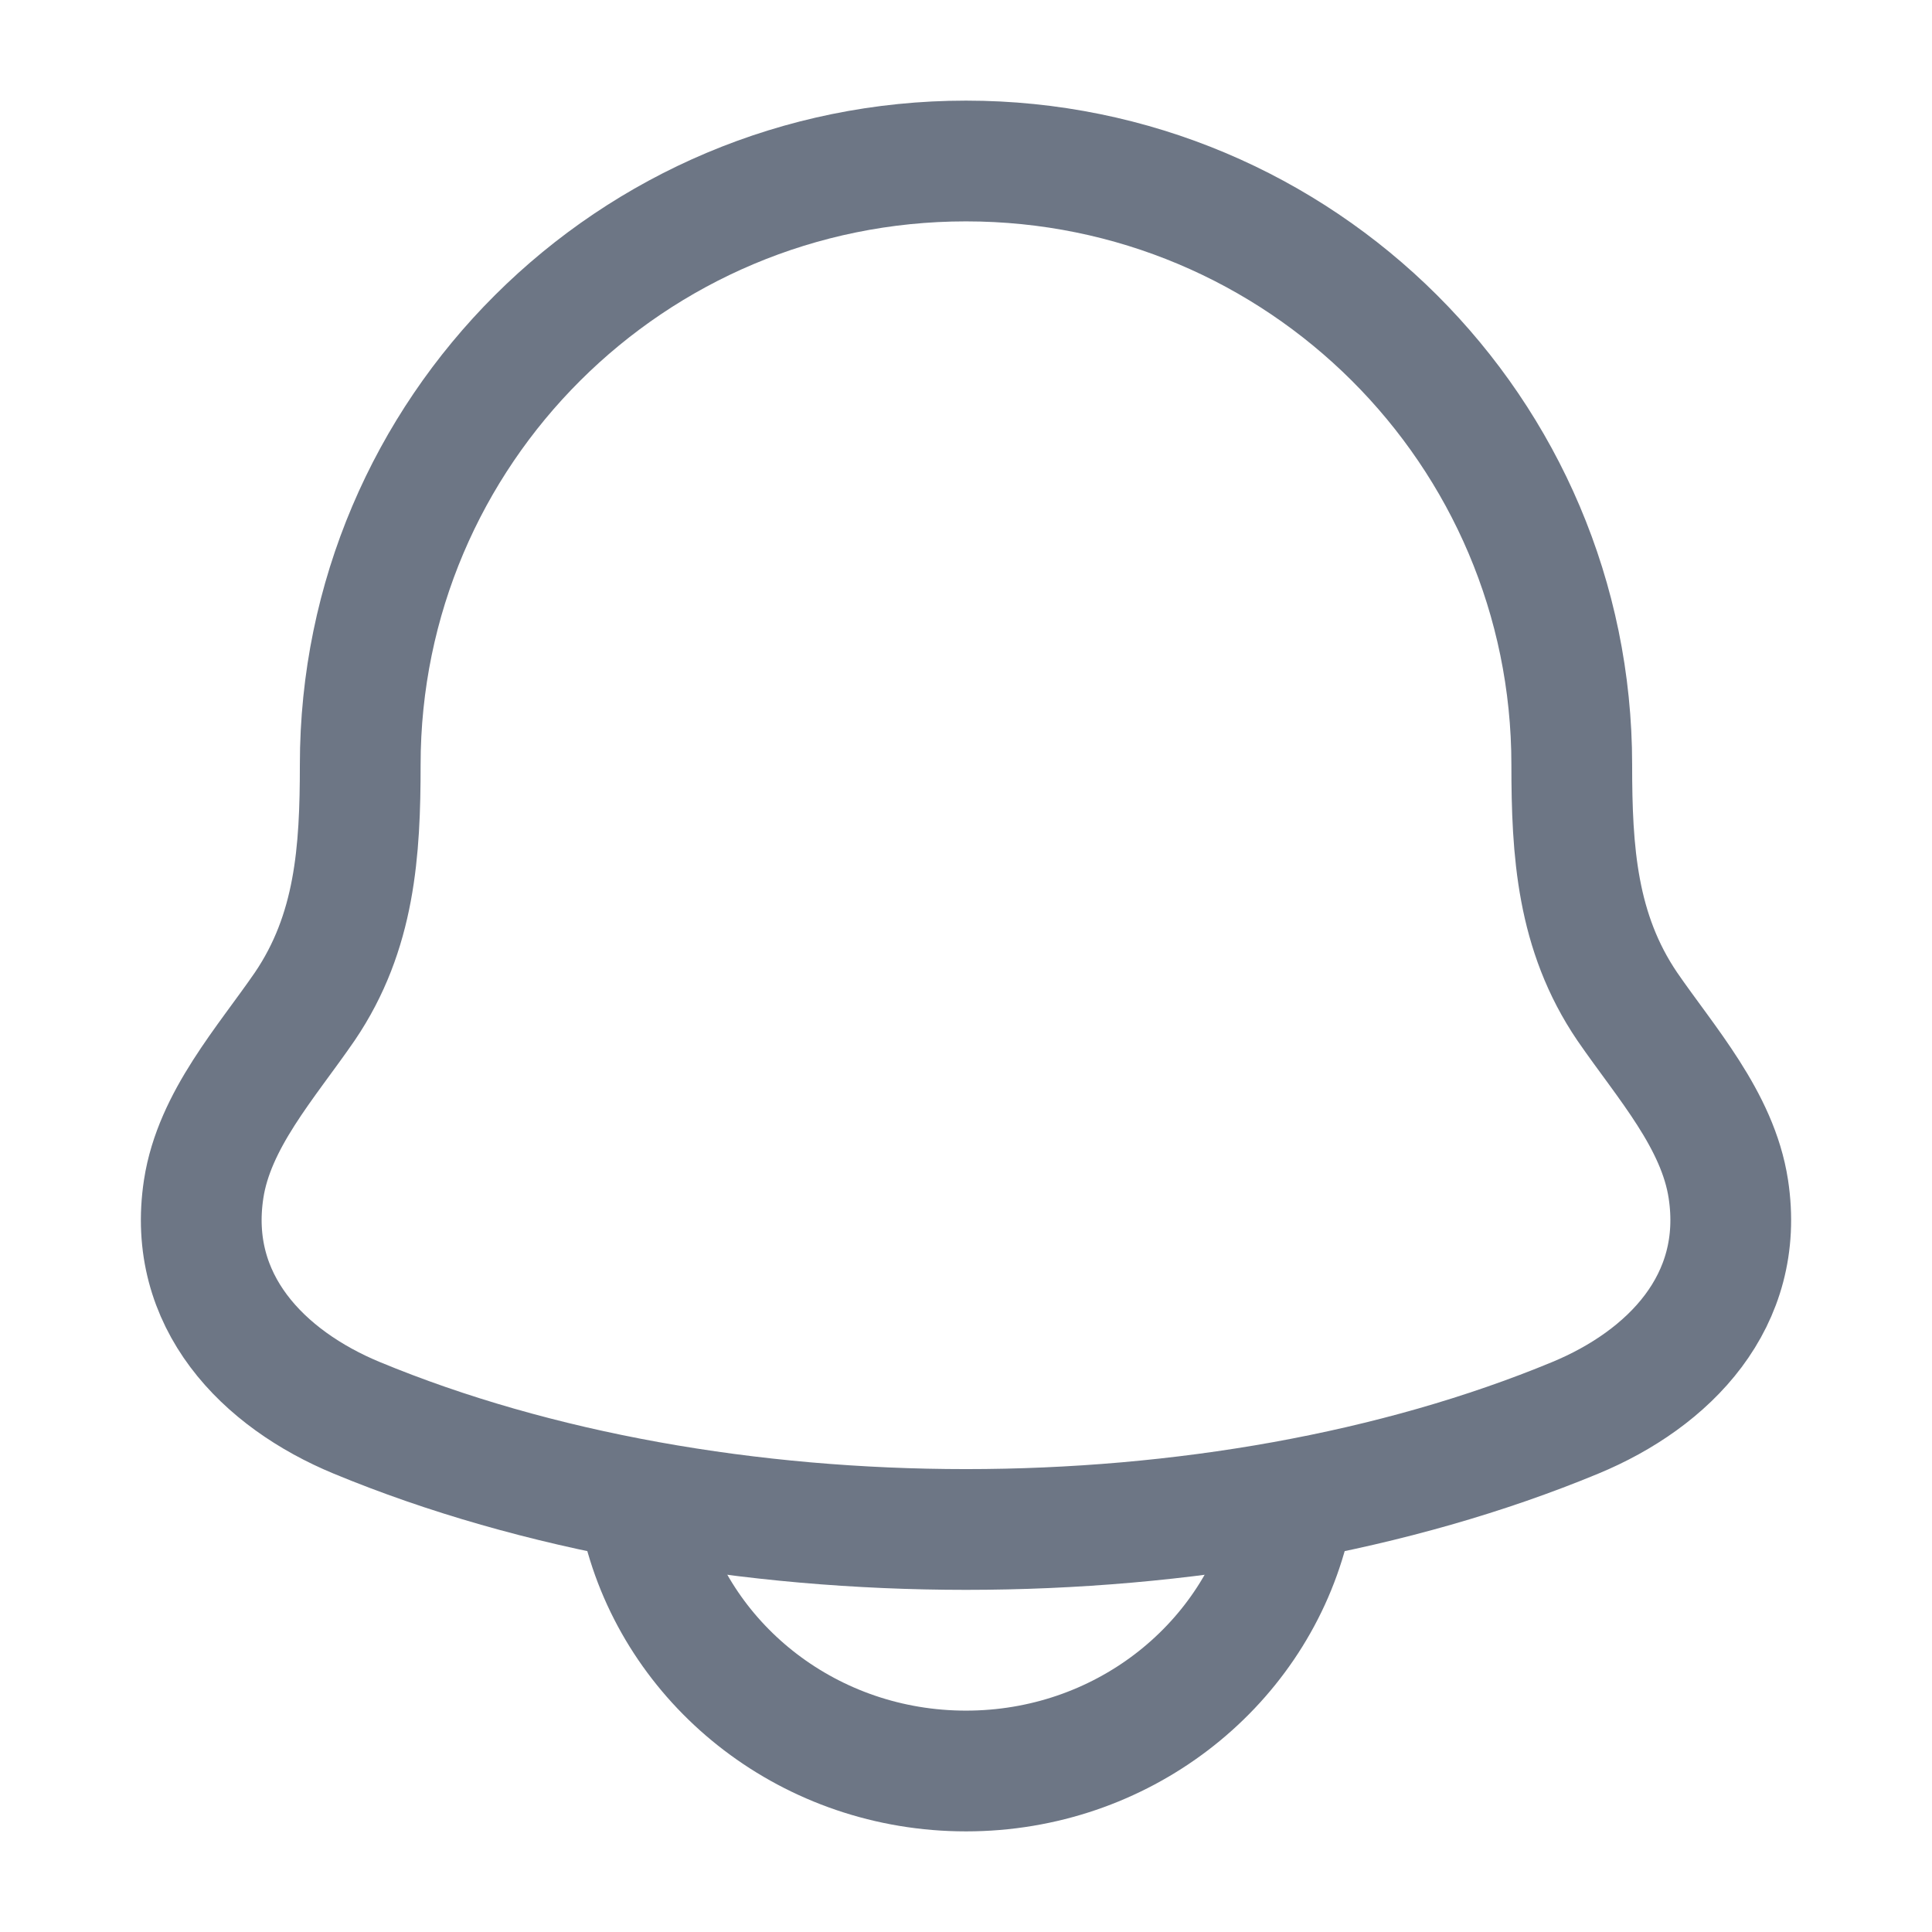
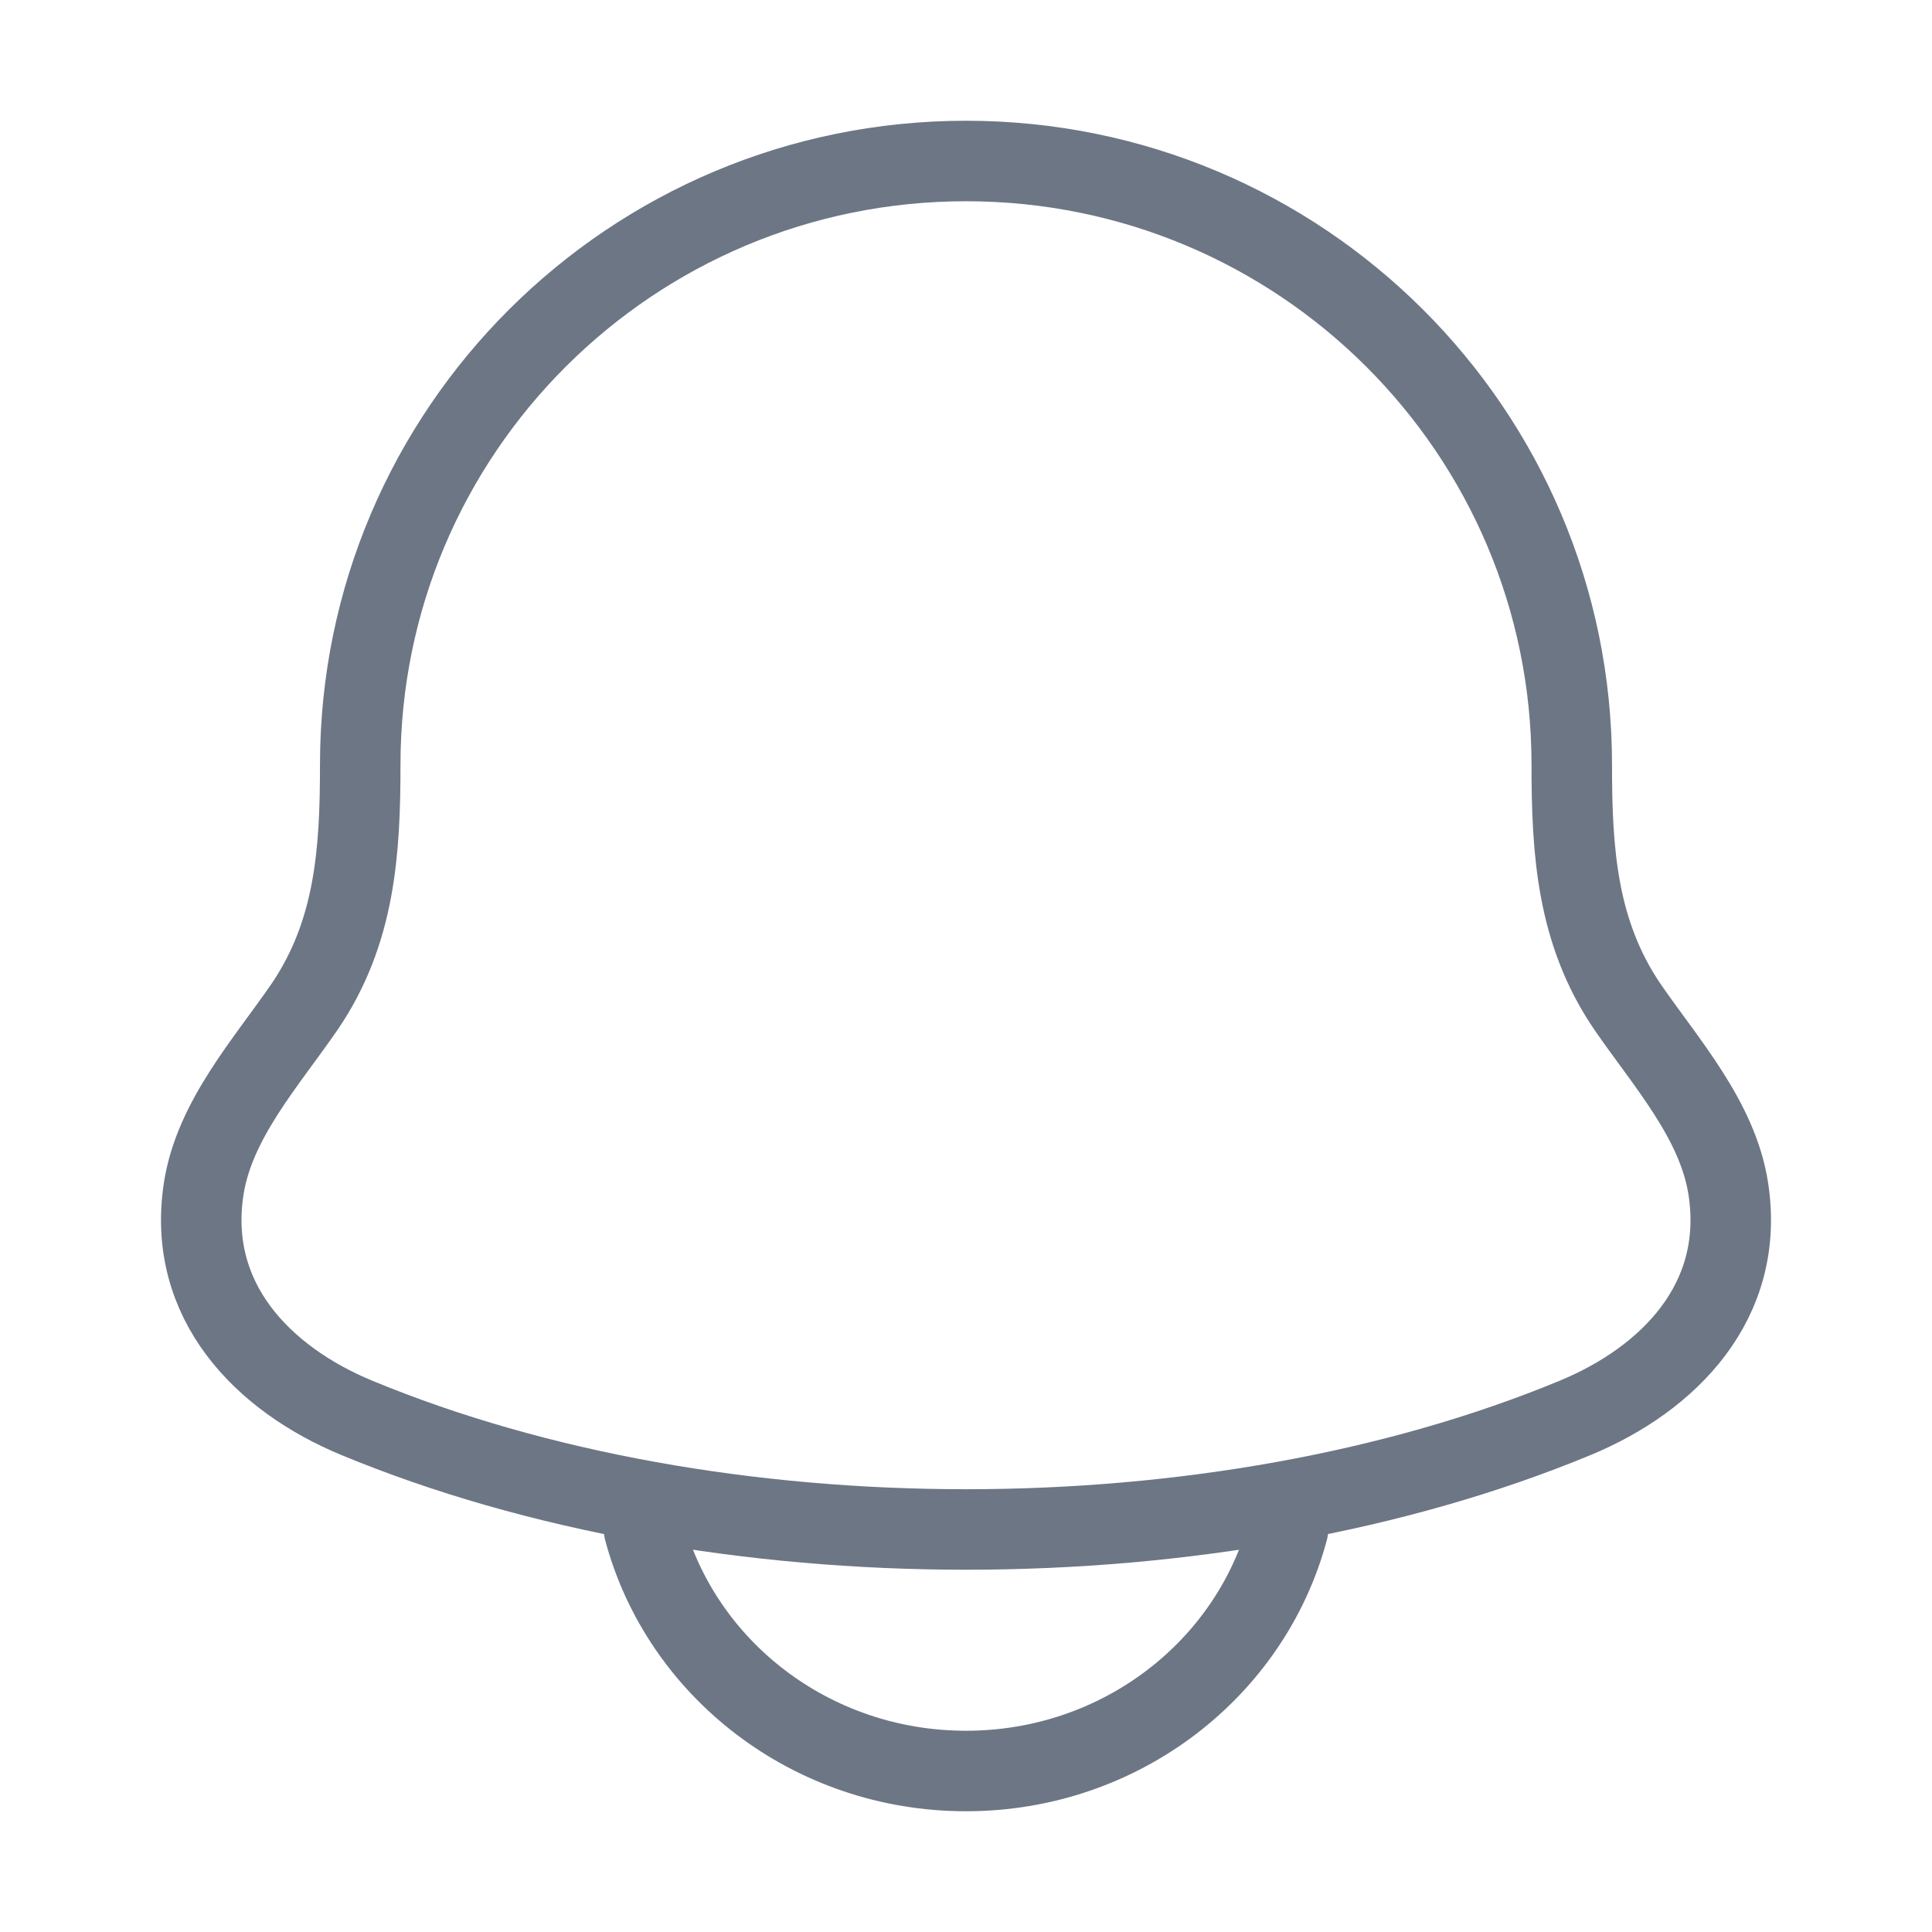
<svg xmlns="http://www.w3.org/2000/svg" width="24" height="24" viewBox="0 0 24 24" fill="none">
-   <path d="M2.53 14.77C2.317 16.164 3.268 17.131 4.432 17.613C8.895 19.462 15.105 19.462 19.568 17.613C20.732 17.131 21.683 16.164 21.47 14.77C21.339 13.913 20.693 13.2 20.214 12.503C19.587 11.579 19.525 10.572 19.525 9.5C19.525 5.358 16.156 2 12 2C7.844 2 4.475 5.358 4.475 9.5C4.475 10.572 4.413 11.579 3.786 12.503C3.307 13.2 2.661 13.913 2.53 14.77Z" stroke="#6D7685" stroke-width="1.5" stroke-linecap="round" stroke-linejoin="round" />
-   <path d="M8 19C8.458 20.725 10.075 22 12 22C13.925 22 15.541 20.725 16 19" stroke="#6D7685" stroke-width="1.5" stroke-linecap="round" stroke-linejoin="round" />
+   <path d="M2.53 14.77C2.317 16.164 3.268 17.131 4.432 17.613C8.895 19.462 15.105 19.462 19.568 17.613C20.732 17.131 21.683 16.164 21.47 14.77C21.339 13.913 20.693 13.2 20.214 12.503C19.587 11.579 19.525 10.572 19.525 9.5C19.525 5.358 16.156 2 12 2C7.844 2 4.475 5.358 4.475 9.5C4.475 10.572 4.413 11.579 3.786 12.503C3.307 13.2 2.661 13.913 2.53 14.77Z" stroke="#6D7685" strokeWidth="1.5" stroke-linecap="round" strokeLinejoin="round" />
+   <path d="M8 19C8.458 20.725 10.075 22 12 22C13.925 22 15.541 20.725 16 19" stroke="#6D7685" strokeWidth="1.5" stroke-linecap="round" strokeLinejoin="round" />
</svg>
